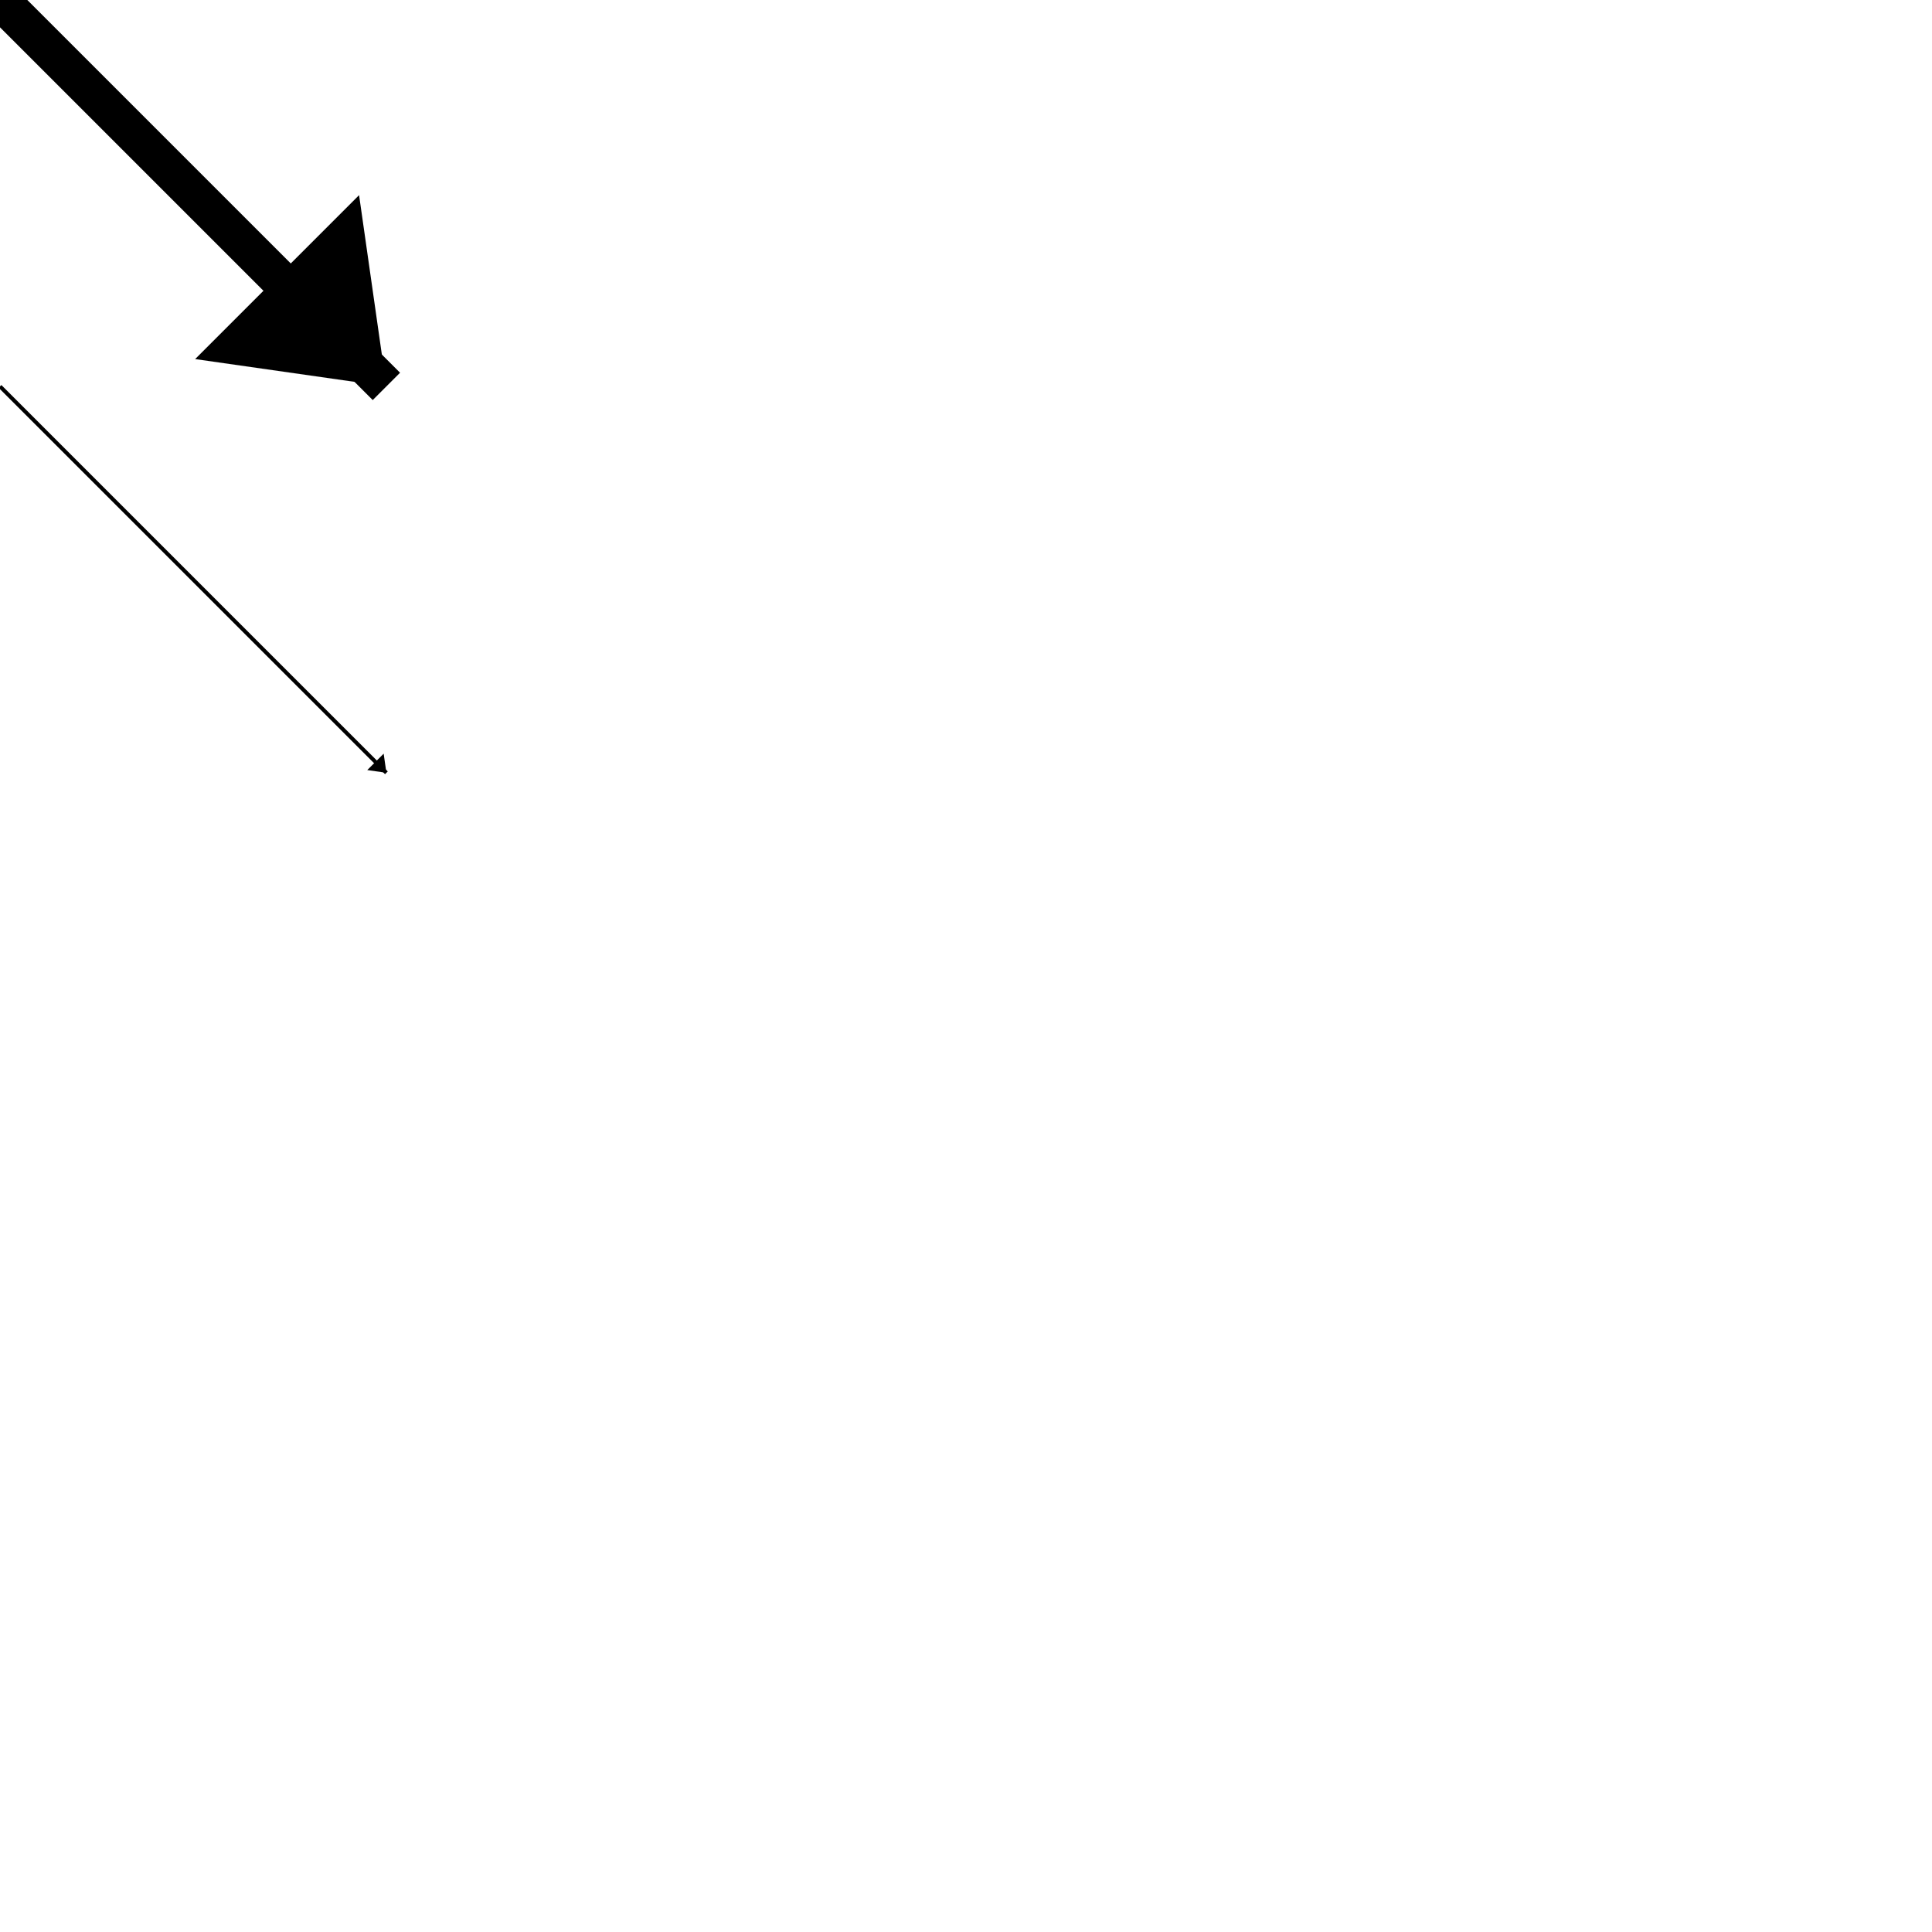
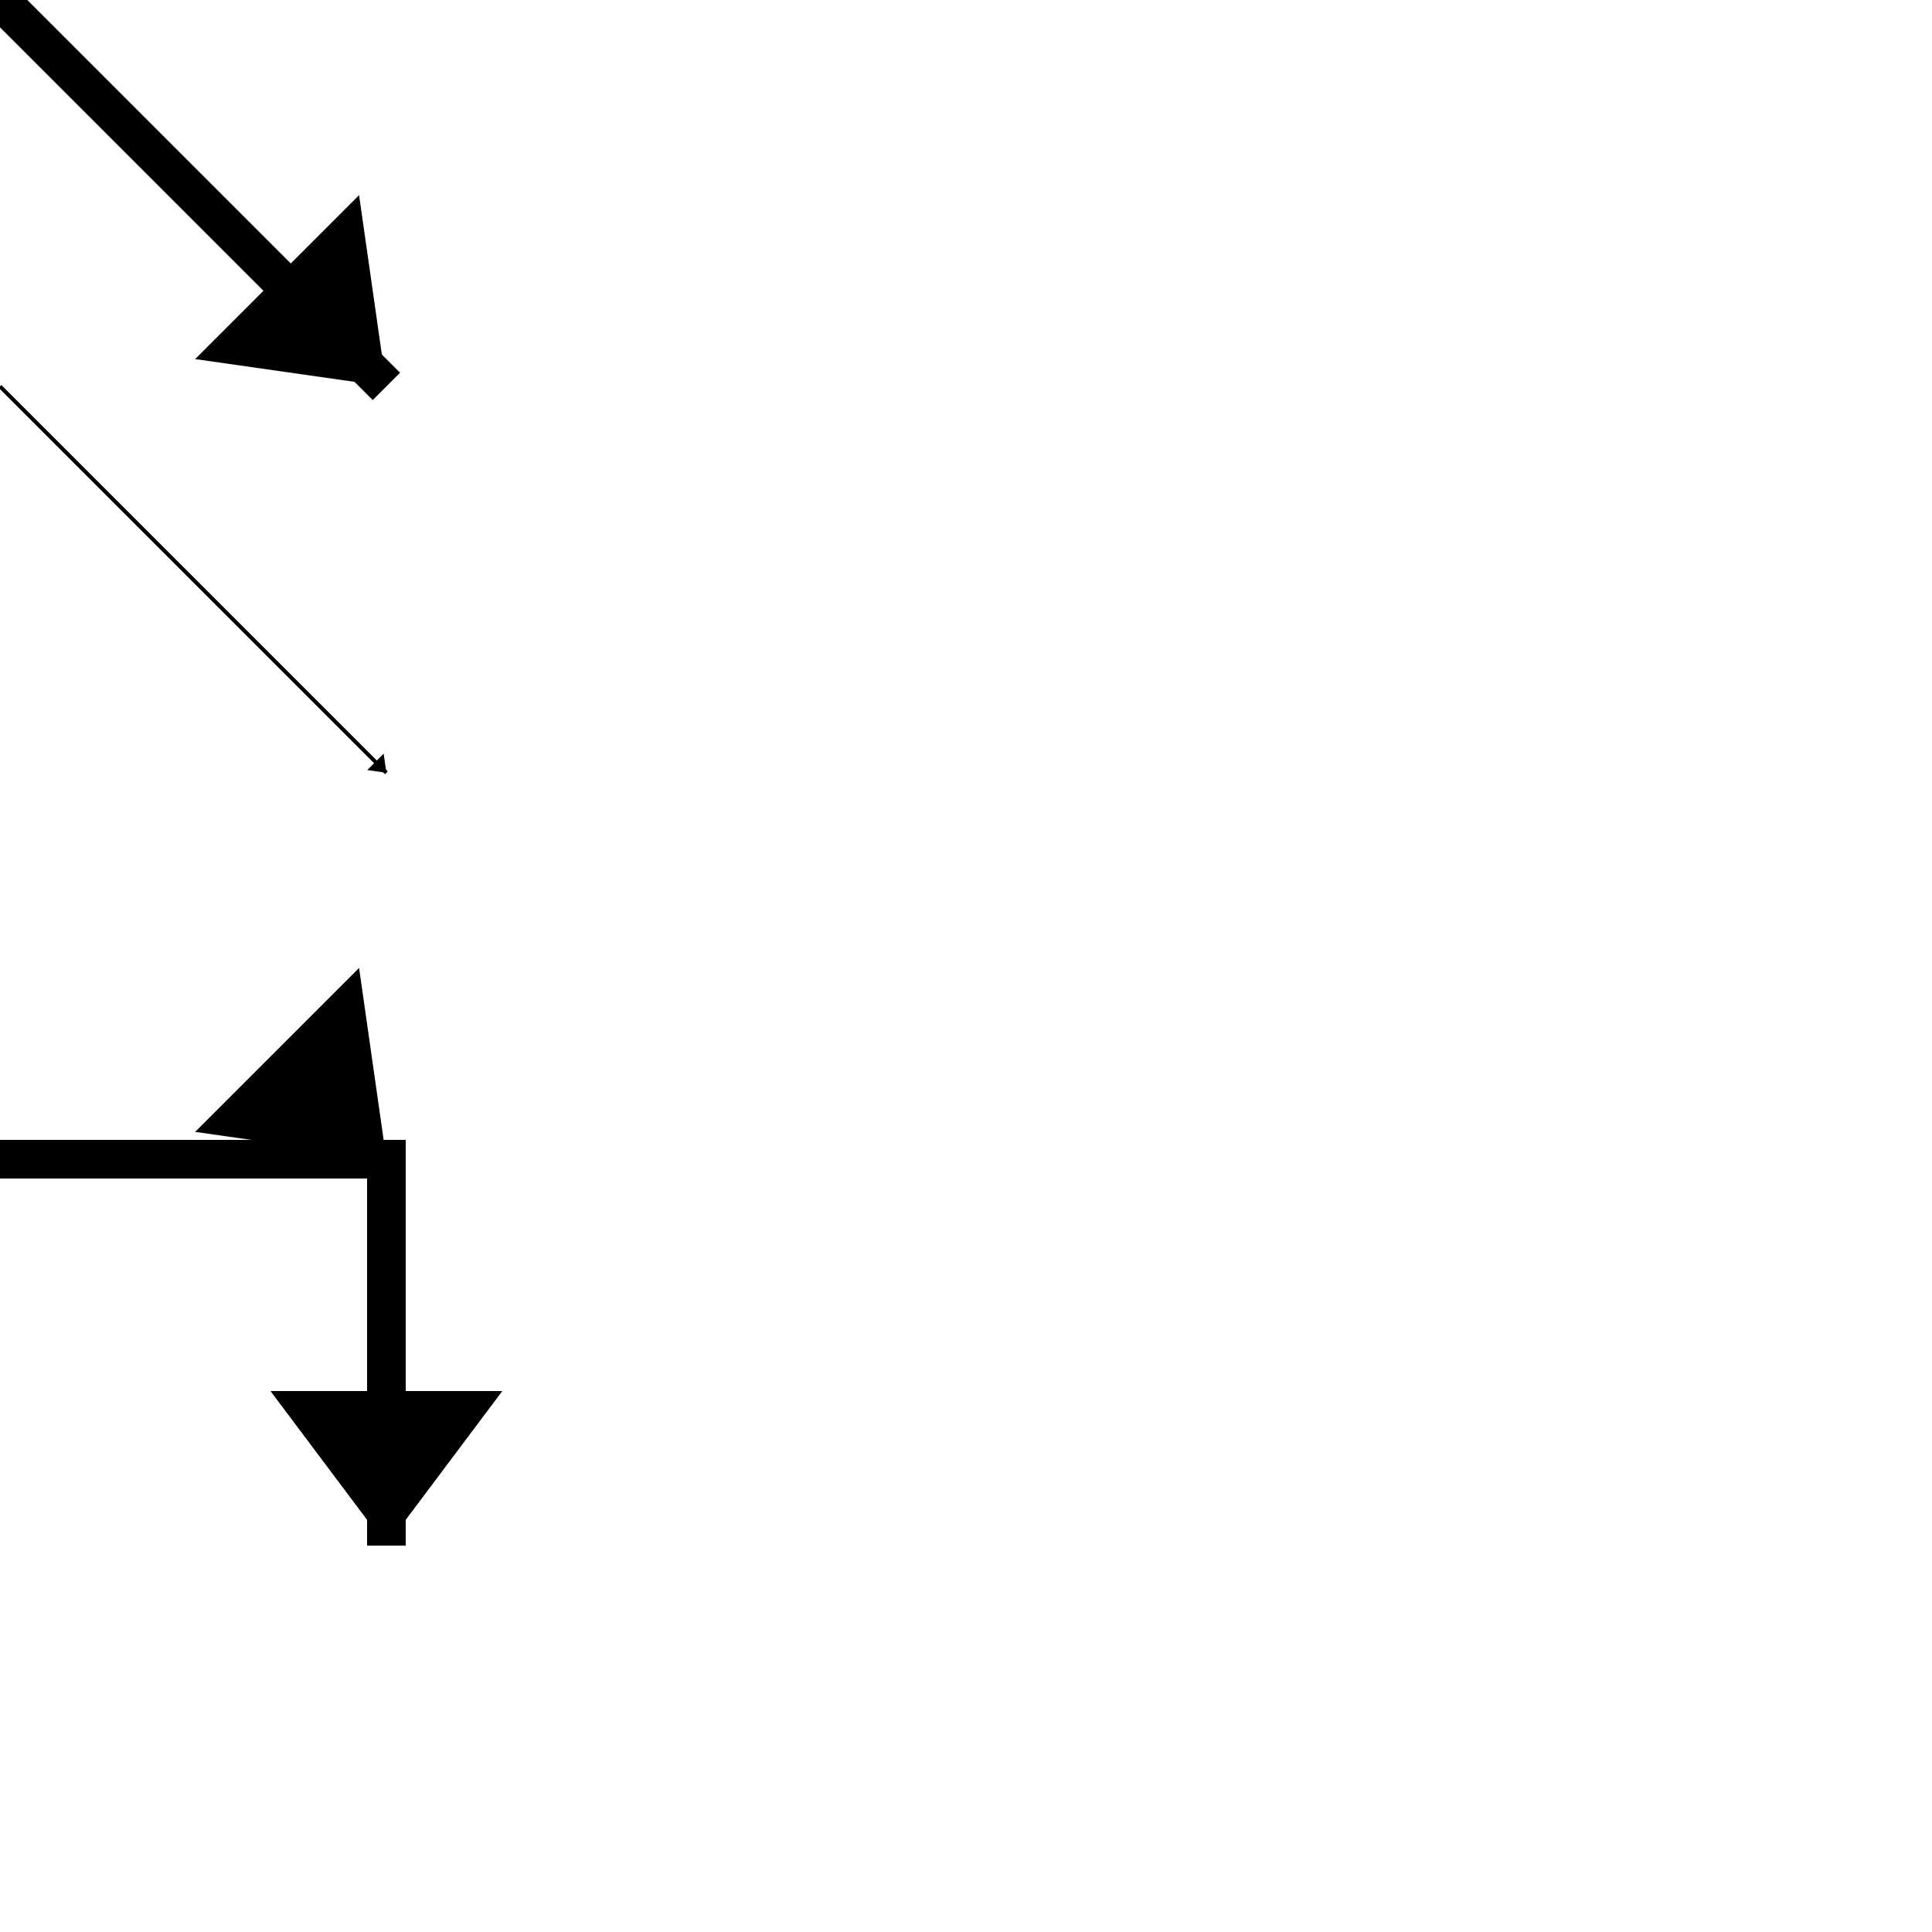
<svg xmlns="http://www.w3.org/2000/svg" width="500" height="500">
  <marker id="arrowhead" markerWidth="4" markerHeight="6" refX="4" refY="3" markerUnits="strokeWidth" orient="auto">
    <path d="M 0 0 L 0 6 L 4 3 Z" />
  </marker>
  <line x1="0" y1="0" x2="100" y2="100" marker-end="url(#arrowhead)" stroke="black" stroke-width="10" />
  <line x1="0" y1="100" x2="100" y2="200" marker-end="url(#arrowhead)" stroke="black" stroke-width="1" />
+   <polyline points="0,300 100,300 100,400" fill="none" stroke="black" marker-mid="url(#arrowhead)" marker-end="url(#arrowhead)" stroke-width="10" />
</svg>
